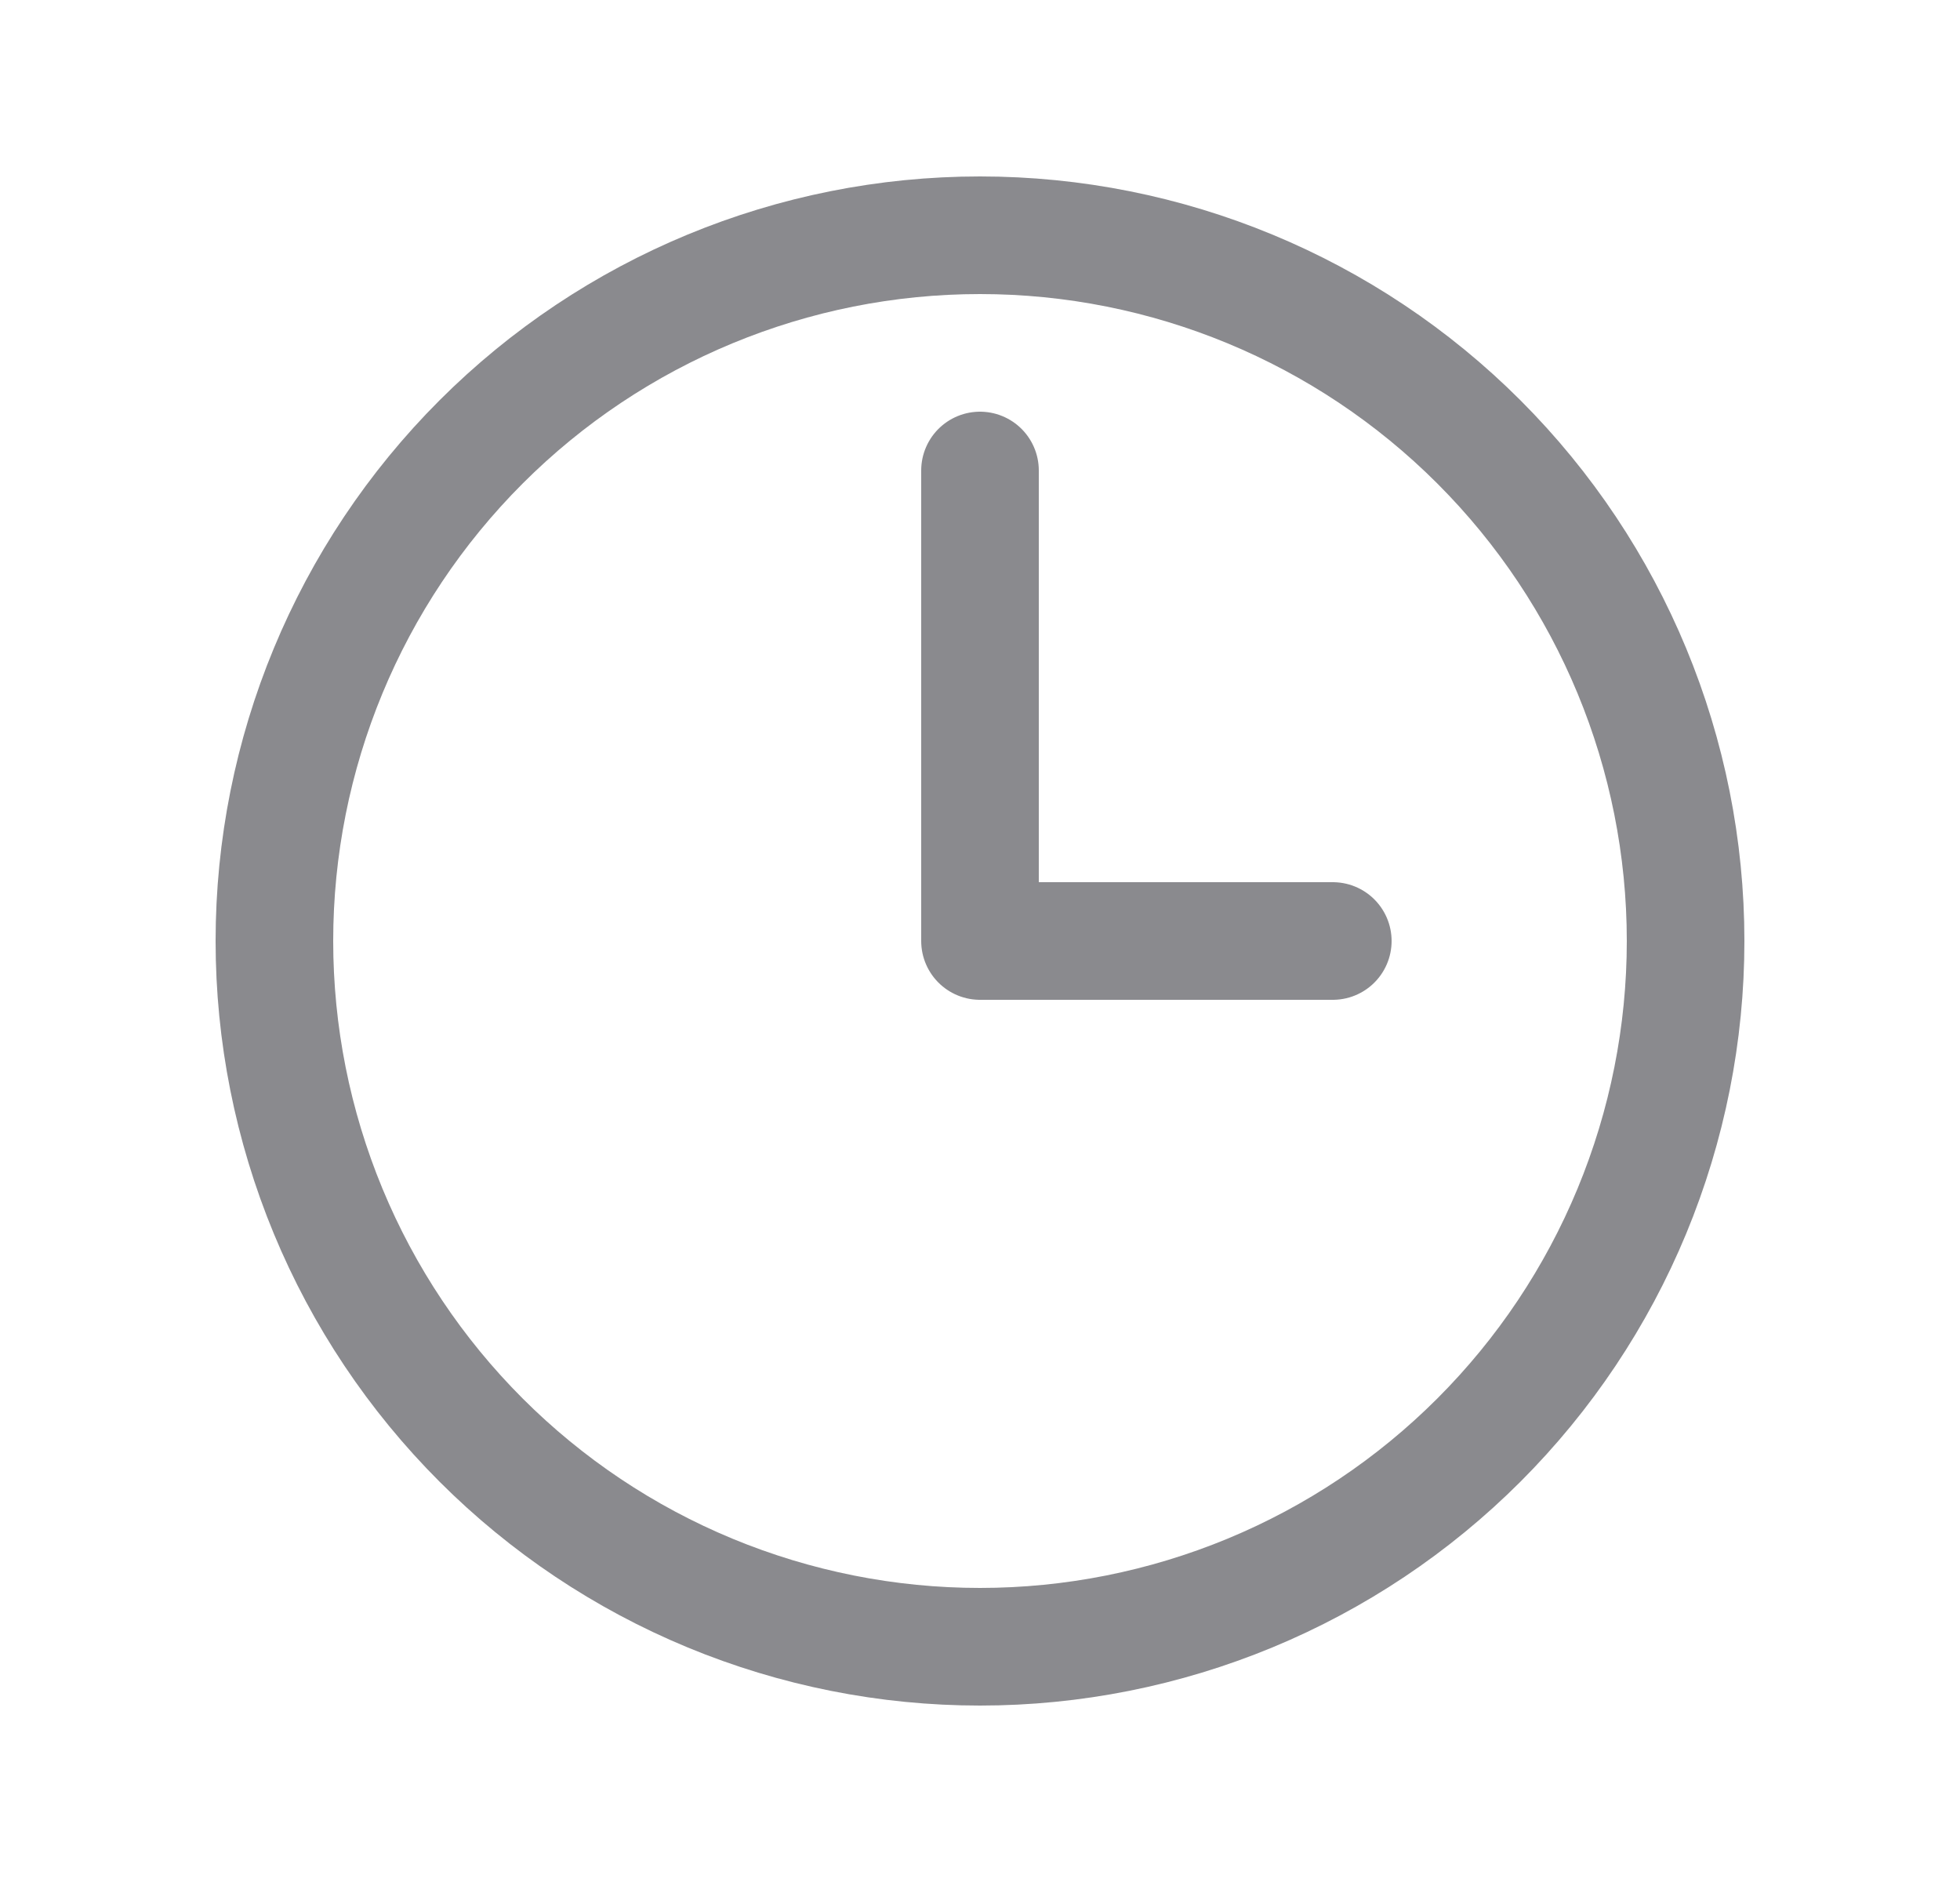
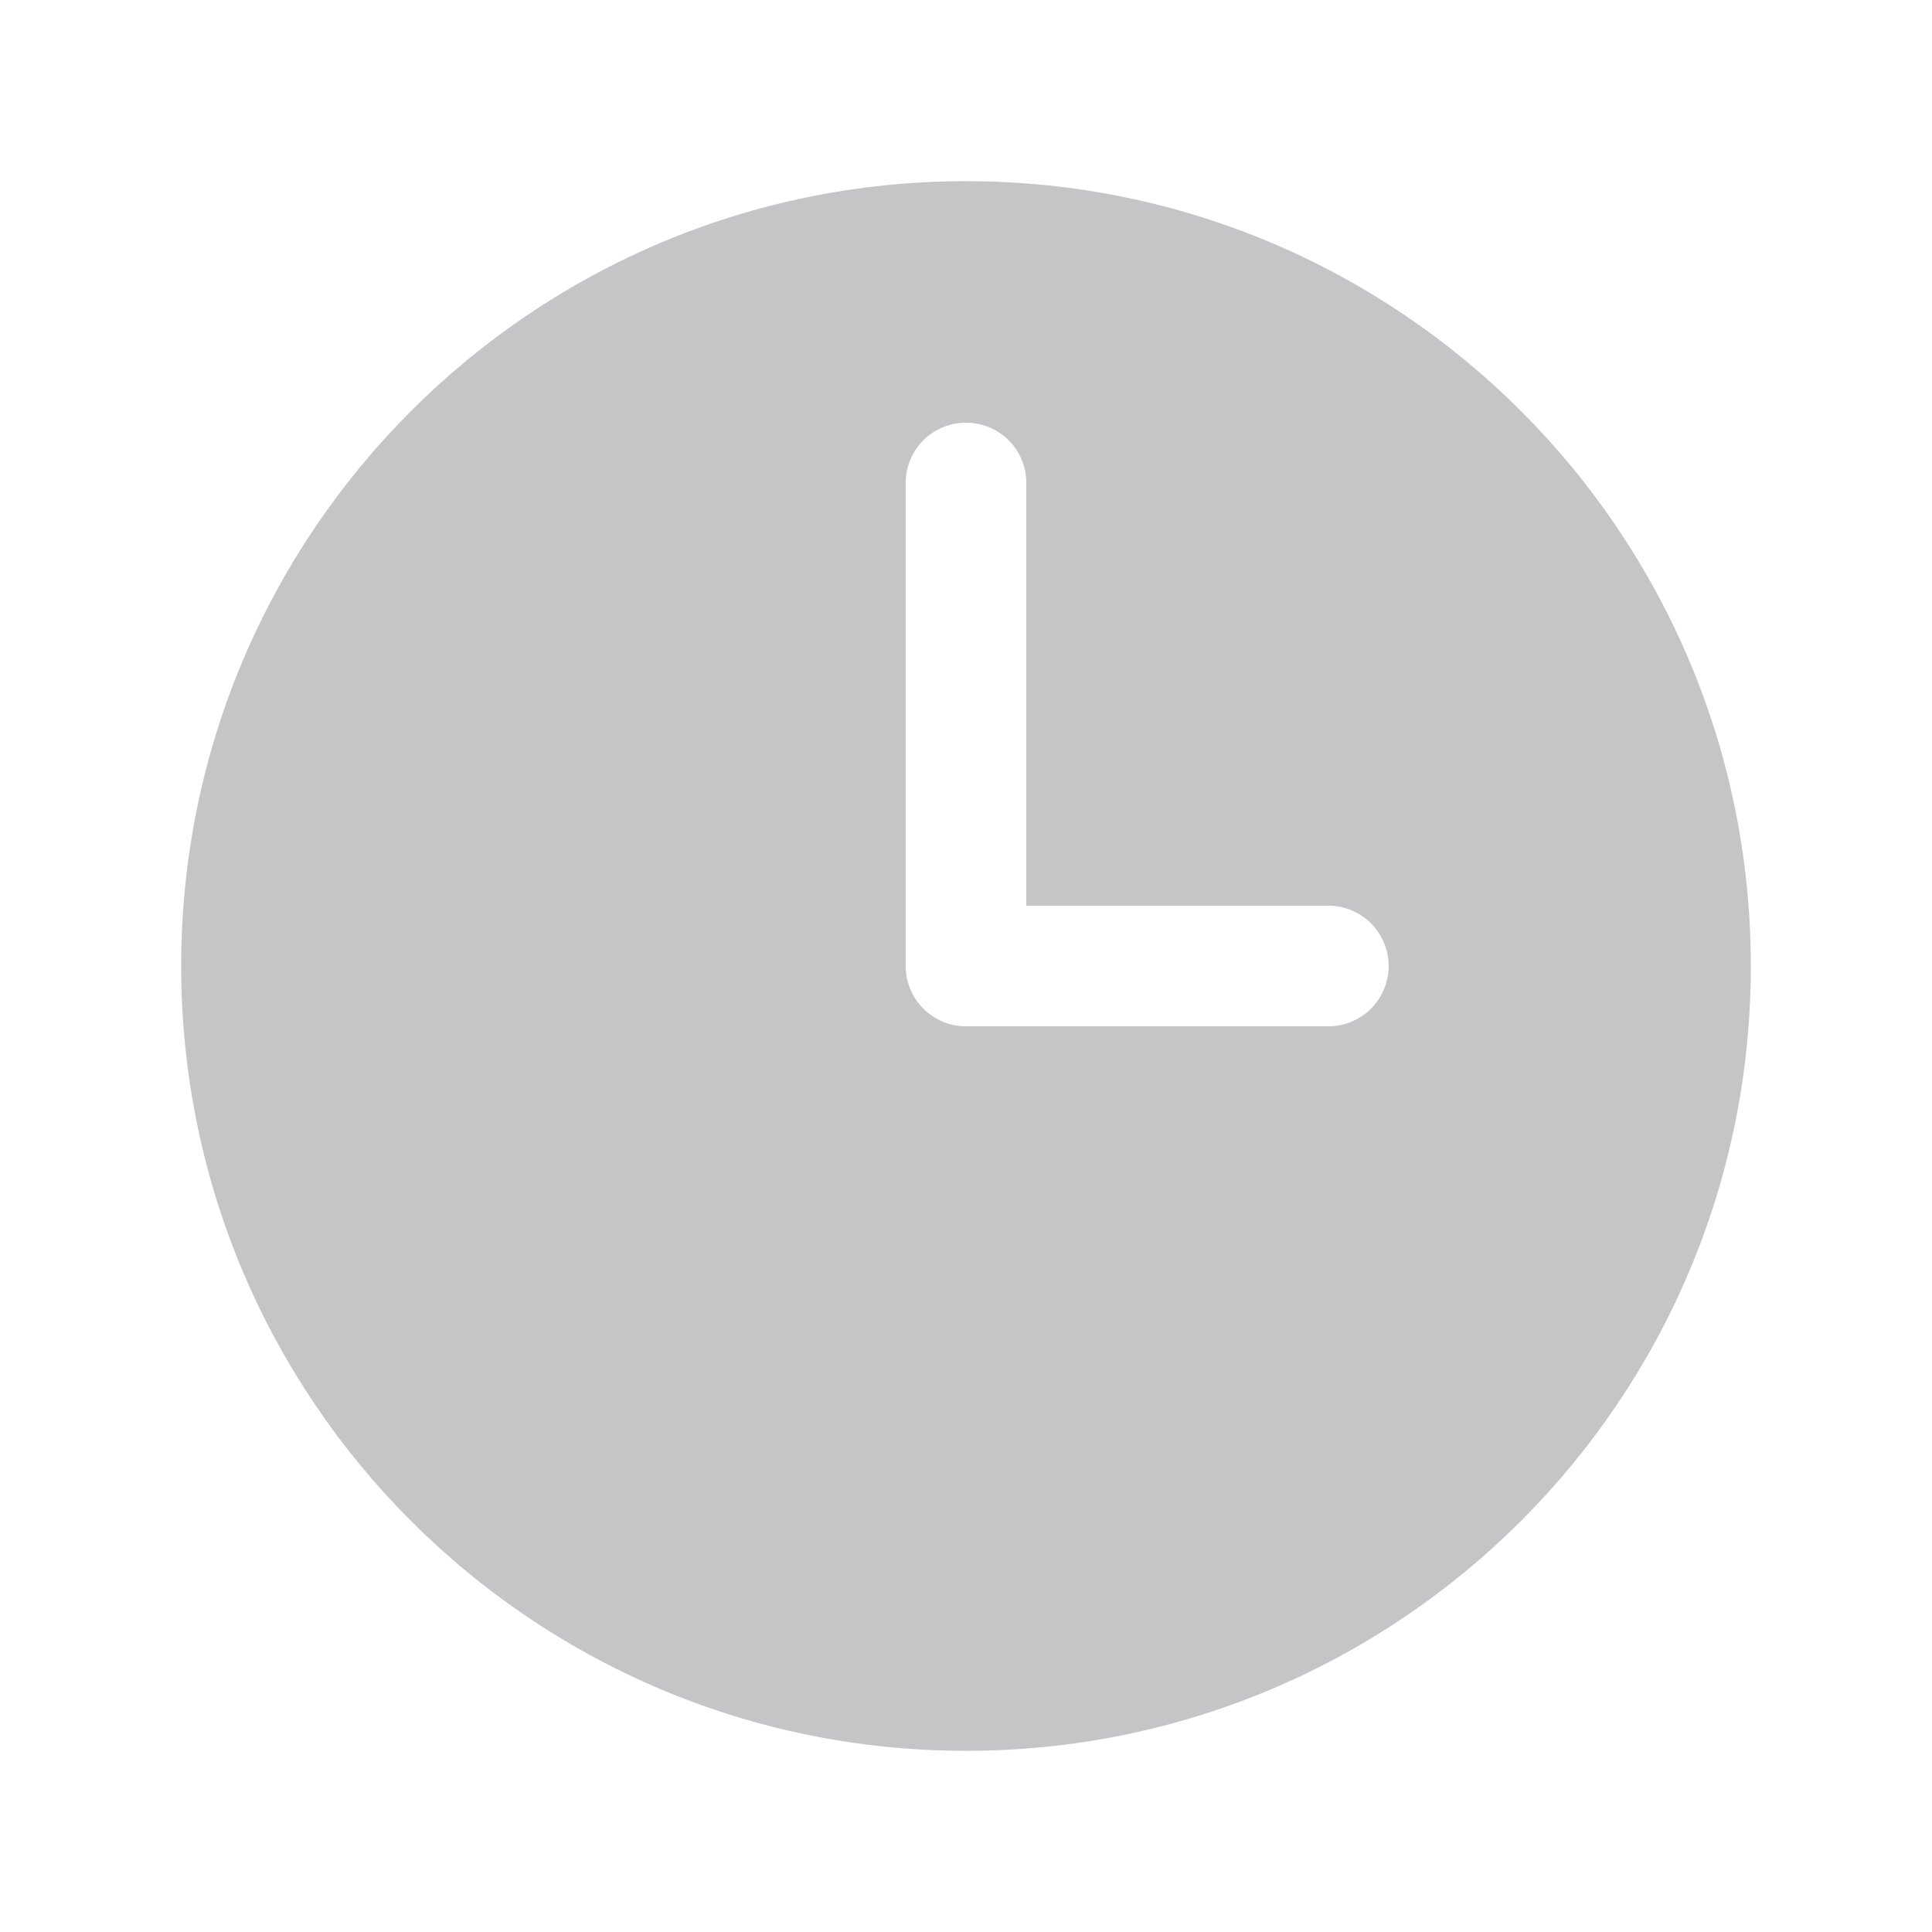
- <svg xmlns="http://www.w3.org/2000/svg" width="25" height="24" viewBox="0 0 25 24" fill="none">
-   <path d="M12.5 6V12H17M21.5 12C21.5 13.182 21.267 14.352 20.815 15.444C20.363 16.536 19.7 17.528 18.864 18.364C18.028 19.2 17.036 19.863 15.944 20.315C14.852 20.767 13.682 21 12.5 21C11.318 21 10.148 20.767 9.056 20.315C7.964 19.863 6.972 19.2 6.136 18.364C5.3 17.528 4.637 16.536 4.185 15.444C3.733 14.352 3.5 13.182 3.5 12C3.5 9.613 4.448 7.324 6.136 5.636C7.824 3.948 10.113 3 12.5 3C14.887 3 17.176 3.948 18.864 5.636C20.552 7.324 21.5 9.613 21.5 12Z" stroke="#3C3C43" stroke-opacity="0.6" stroke-width="1.5" stroke-linecap="round" stroke-linejoin="round" />
+ <svg xmlns="http://www.w3.org/2000/svg" width="18" height="18" viewBox="0 0 18 18" fill="none">
+   <path fill-rule="evenodd" clip-rule="evenodd" d="M9 1.688C4.961 1.688 1.688 4.961 1.688 9C1.688 13.039 4.961 16.312 9 16.312C13.039 16.312 16.312 13.039 16.312 9C16.312 4.961 13.039 1.688 9 1.688ZM9.562 4.5C9.562 4.351 9.503 4.208 9.398 4.102C9.292 3.997 9.149 3.938 9 3.938C8.851 3.938 8.708 3.997 8.602 4.102C8.497 4.208 8.438 4.351 8.438 4.5V9C8.438 9.31 8.69 9.562 9 9.562H12.375C12.524 9.562 12.667 9.503 12.773 9.398C12.878 9.292 12.938 9.149 12.938 9C12.938 8.851 12.878 8.708 12.773 8.602C12.667 8.497 12.524 8.438 12.375 8.438H9.562V4.5Z" fill="#3C3C43" fill-opacity="0.3" />
</svg>
